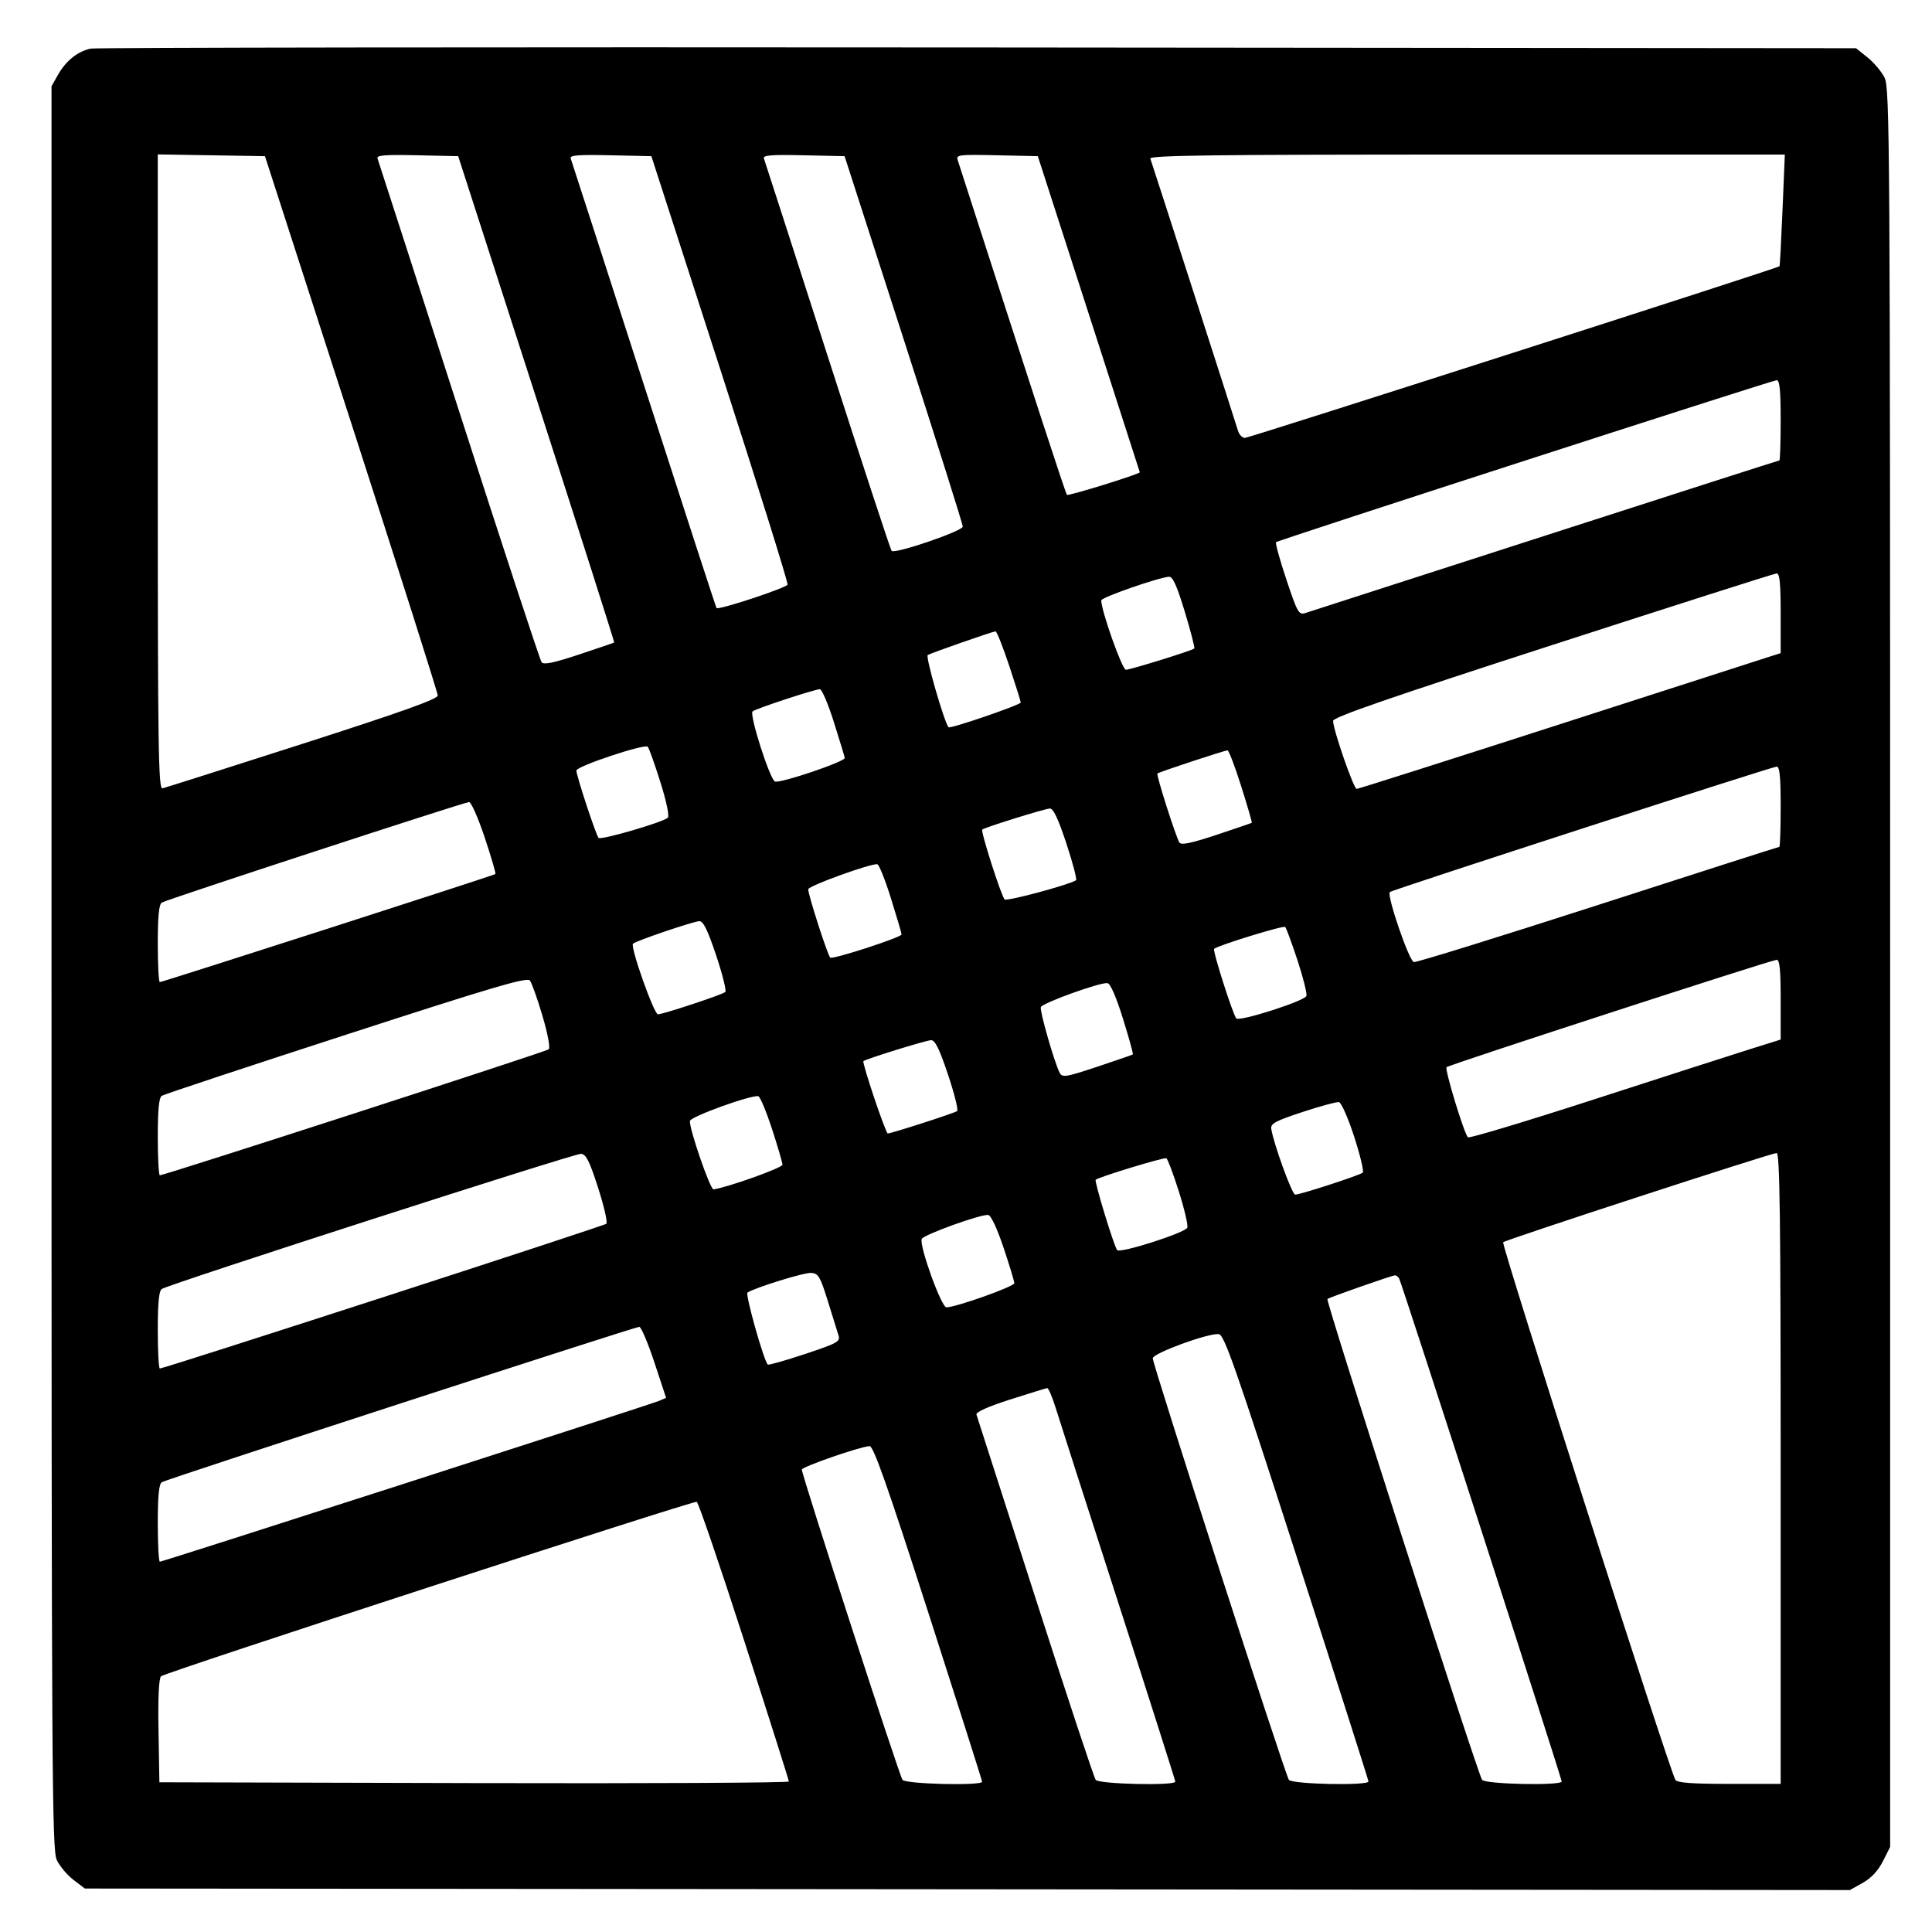
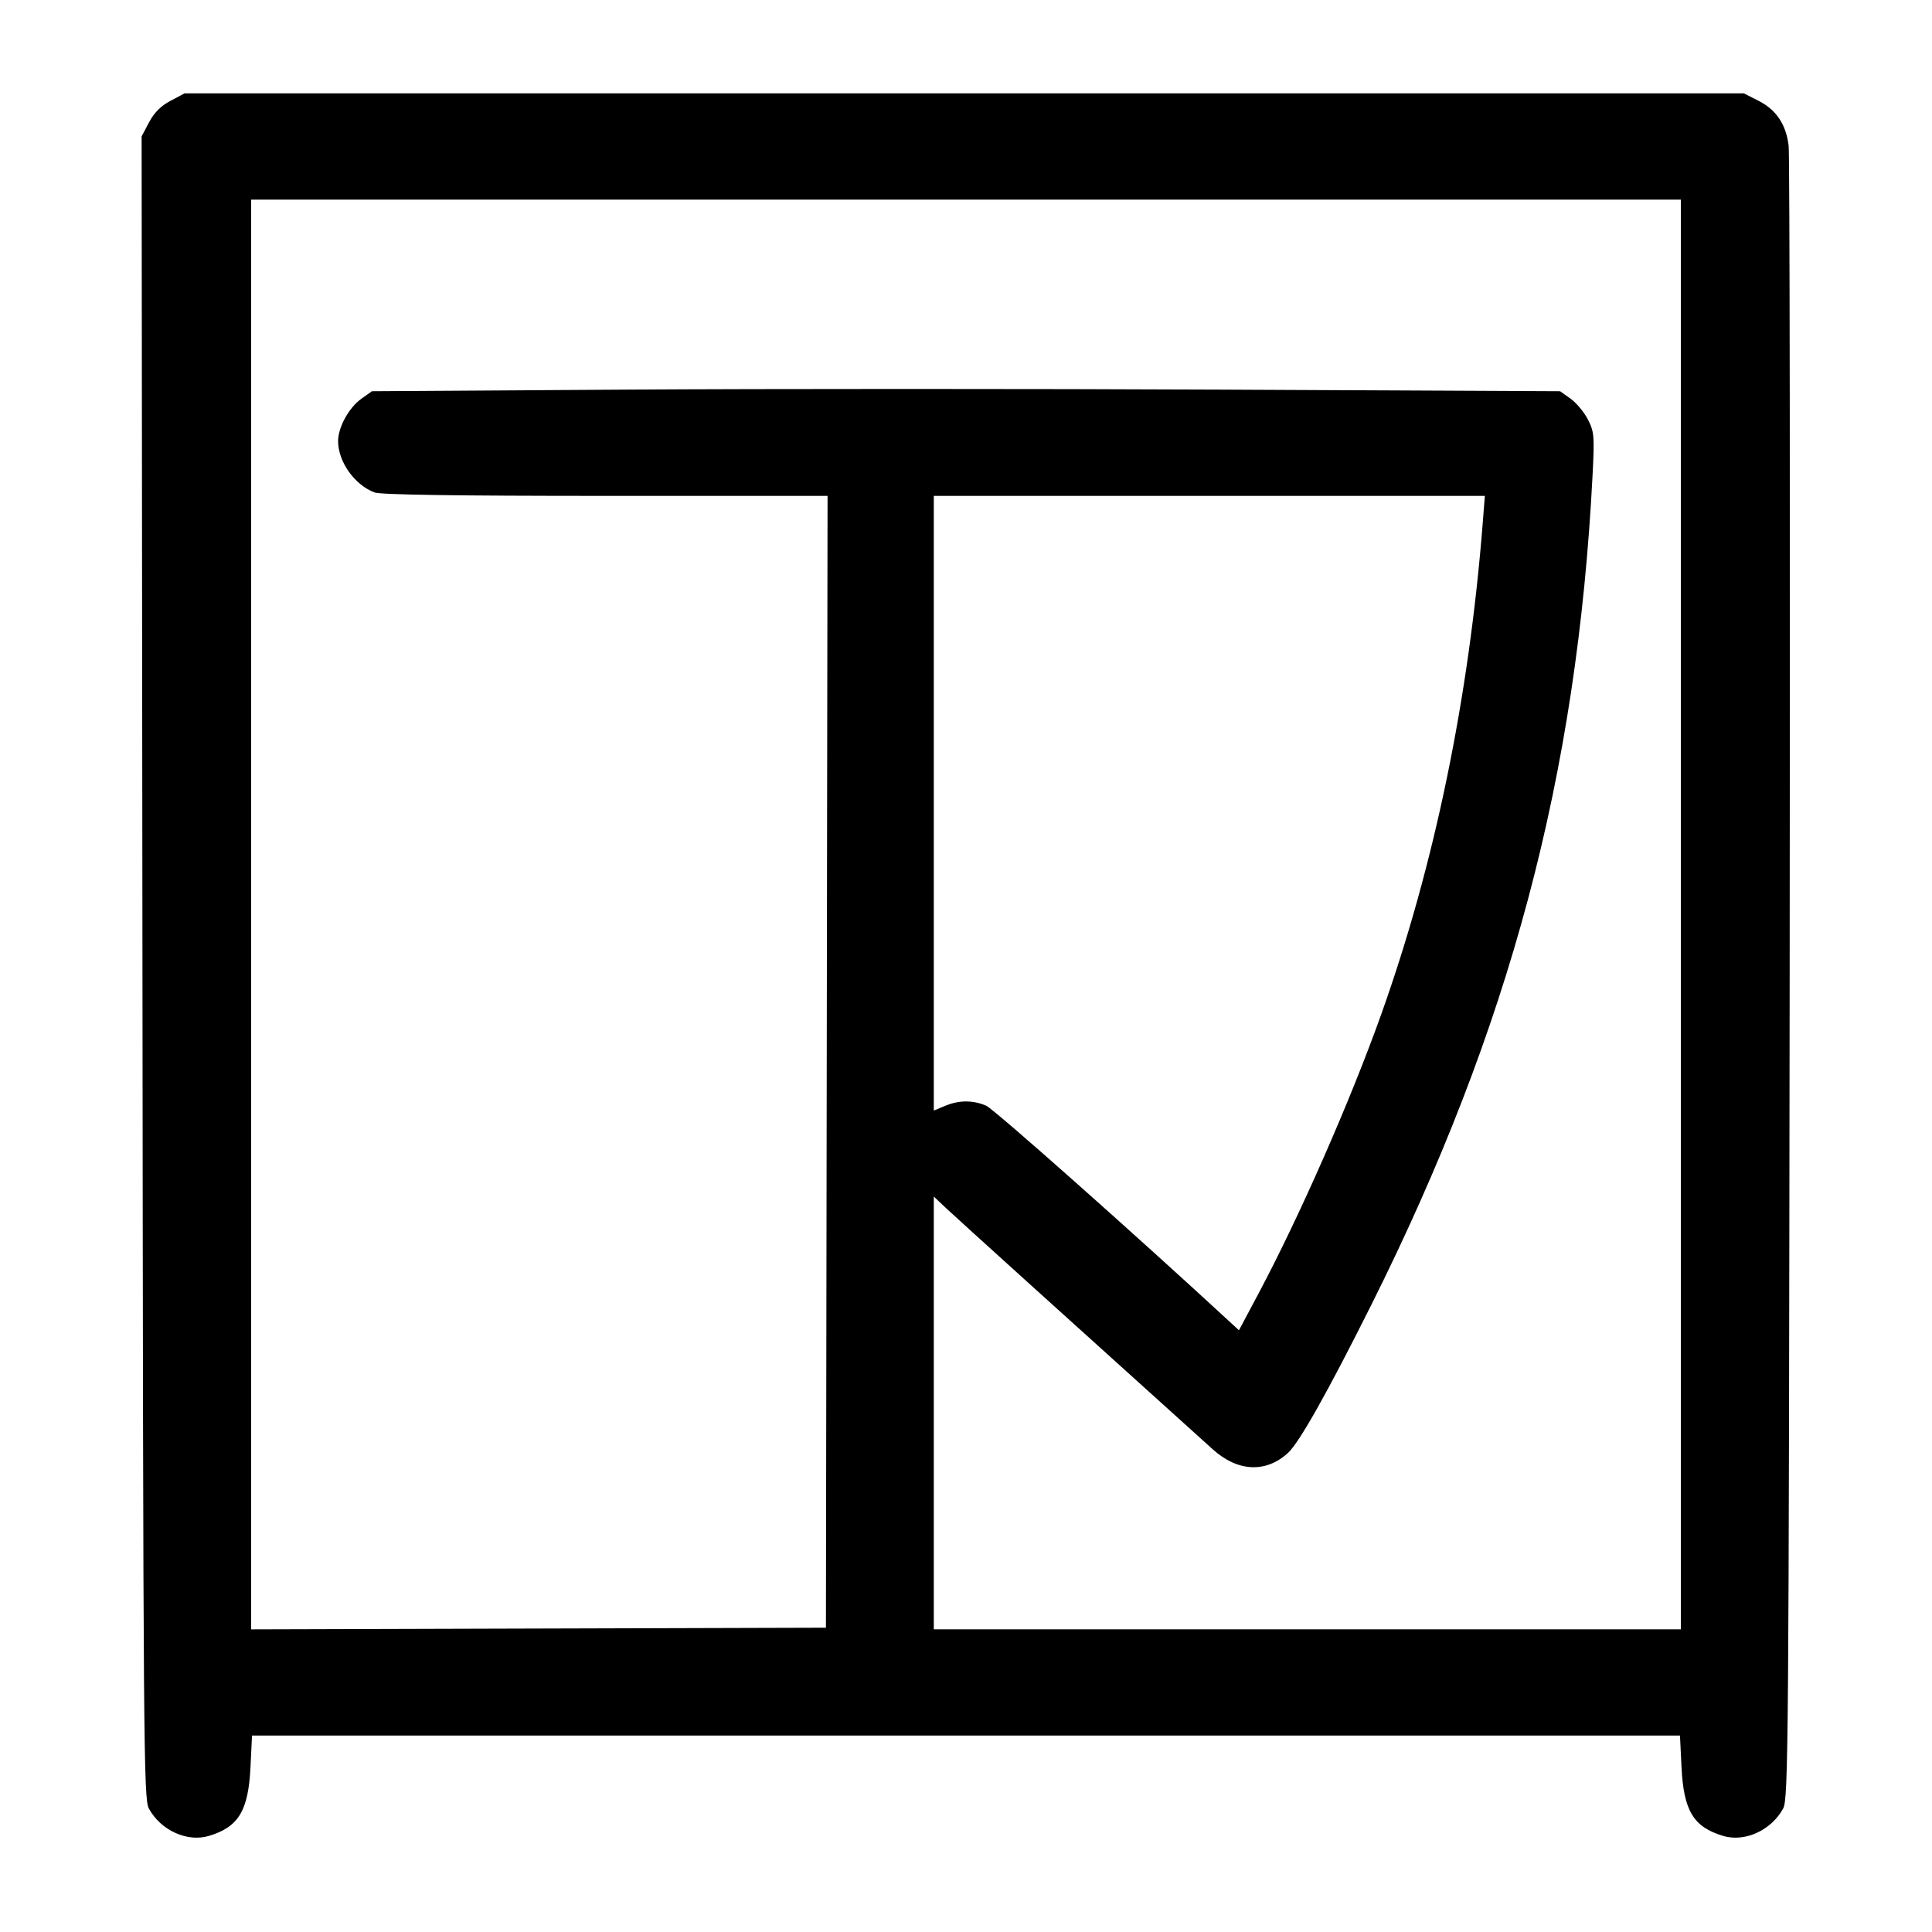
<svg xmlns="http://www.w3.org/2000/svg" width="1000" height="1000" viewBox="0 0 1000 1000" version="1.1" id="svg5">
-   <path d="M46.989 25.157 C 40.310 26.523,34.197 31.379,30.113 38.560 L 26.667 44.621 26.667 500.808 C 26.667 920.246,26.887 957.460,29.401 962.759 C 30.905 965.928,34.784 970.542,38.021 973.011 L 43.907 977.500 500.704 977.894 L 957.500 978.289 964.167 974.554 C 968.556 972.095,972.114 968.282,974.583 963.390 L 978.333 955.960 978.331 500.897 C 978.328 70.950,978.167 45.518,975.414 40.119 C 973.811 36.975,969.839 32.279,966.586 29.682 L 960.671 24.961 506.250 24.564 C 256.318 24.345,49.651 24.612,46.989 25.157 M181.859 219.167 C 206.453 295.250,226.582 358.625,226.591 360.000 C 226.602 361.829,207.802 368.541,156.574 385.000 C 118.056 397.375,85.445 407.742,84.104 408.039 C 81.978 408.509,81.667 387.576,81.667 244.249 L 81.667 79.919 109.405 80.376 L 137.143 80.833 181.859 219.167 M277.728 206.547 C 300.040 275.689,318.117 332.396,317.898 332.562 C 317.679 332.729,309.474 335.529,299.665 338.784 C 286.534 343.142,281.434 344.193,280.330 342.769 C 279.506 341.704,260.241 283.083,237.518 212.500 C 214.796 141.917,195.845 83.206,195.404 82.032 C 194.774 80.352,199.134 79.997,215.882 80.365 L 237.161 80.833 277.728 206.547 M372.709 190.833 C 392.266 251.333,407.986 301.628,407.641 302.599 C 407.037 304.302,371.955 315.880,370.879 314.732 C 370.587 314.421,353.665 262.417,333.274 199.167 C 312.883 135.917,295.840 83.206,295.401 82.032 C 294.774 80.352,299.134 79.997,315.878 80.365 L 337.151 80.833 372.709 190.833 M467.747 175.617 C 484.569 227.748,498.333 271.371,498.333 272.557 C 498.333 274.863,463.239 286.863,461.505 285.150 C 460.958 284.609,446.041 239.167,428.356 184.167 C 410.671 129.167,395.842 83.206,395.403 82.032 C 394.774 80.352,399.134 79.997,415.882 80.365 L 437.160 80.833 467.747 175.617 M563.548 162.500 C 578.054 207.417,589.940 244.292,589.961 244.446 C 590.086 245.344,552.968 256.857,552.252 256.141 C 551.550 255.439,536.468 209.227,495.701 82.866 C 494.811 80.110,496.254 79.932,515.959 80.366 L 537.175 80.833 563.548 162.500 M922.628 108.728 C 921.971 124.528,921.267 137.622,921.064 137.825 C 920.057 138.832,646.496 226.667,644.366 226.667 C 643.005 226.667,641.389 224.979,640.775 222.917 C 639.271 217.869,596.385 84.725,595.411 82.083 C 594.800 80.426,628.263 80.000,759.233 80.000 L 923.823 80.000 922.628 108.728 M921.667 217.500 C 921.667 228.958,921.365 238.333,920.996 238.333 C 920.627 238.333,866.065 255.850,799.746 277.258 C 733.427 298.667,677.550 316.695,675.575 317.321 C 672.260 318.370,671.510 317.035,665.819 299.957 C 662.428 289.782,660.020 281.092,660.466 280.645 C 661.518 279.593,916.839 196.977,919.583 196.800 C 921.146 196.700,921.667 201.873,921.667 217.500 M921.667 317.371 L 921.667 338.075 916.250 339.782 C 913.271 340.721,864.230 356.530,807.270 374.912 C 750.309 393.294,703.031 408.333,702.207 408.333 C 700.654 408.333,690.000 377.605,690.000 373.126 C 690.000 371.240,719.167 361.146,803.750 333.760 C 866.313 313.503,918.438 296.871,919.583 296.798 C 921.145 296.700,921.667 301.848,921.667 317.371 M613.267 316.695 C 616.328 326.795,618.532 335.336,618.166 335.676 C 617.006 336.754,585.059 346.667,582.745 346.667 C 580.850 346.667,570.000 316.095,570.000 310.757 C 570.000 309.224,599.561 298.919,605.101 298.520 C 607.010 298.383,609.185 303.223,613.267 316.695 M522.362 344.586 C 525.646 354.442,528.333 363.005,528.333 363.615 C 528.333 364.836,491.758 377.371,490.963 376.423 C 488.685 373.706,478.928 339.829,480.198 339.044 C 481.886 338.001,513.353 327.012,515.279 326.793 C 515.891 326.724,519.078 334.731,522.362 344.586 M431.609 373.750 C 434.573 383.146,437.111 391.490,437.249 392.292 C 437.573 394.174,403.892 405.571,401.133 404.512 C 398.505 403.504,387.752 369.885,389.526 368.223 C 390.966 366.874,421.385 356.841,424.360 356.734 C 425.384 356.697,428.646 364.354,431.609 373.750 M341.762 404.667 C 344.926 414.719,346.544 422.423,345.666 423.254 C 343.187 425.603,310.975 434.985,309.819 433.695 C 308.444 432.161,298.333 401.470,298.333 398.829 C 298.333 396.637,333.495 384.906,335.263 386.507 C 335.866 387.053,338.791 395.225,341.762 404.667 M642.441 406.944 C 645.683 417.180,648.147 425.699,647.917 425.876 C 647.688 426.053,639.446 428.871,629.603 432.138 C 616.606 436.452,611.370 437.543,610.480 436.123 C 608.601 433.126,598.375 401.069,599.075 400.370 C 599.806 399.638,633.631 388.469,635.358 388.389 C 636.013 388.358,639.200 396.708,642.441 406.944 M921.667 417.500 C 921.667 428.958,921.357 438.333,920.979 438.333 C 920.600 438.333,878.426 451.855,827.259 468.381 C 776.092 484.908,733.140 498.220,731.811 497.964 C 729.351 497.490,717.676 463.445,719.381 461.720 C 720.466 460.622,916.701 396.991,919.583 396.803 C 921.146 396.701,921.667 401.872,921.667 417.500 M250.868 433.438 C 254.247 443.579,256.747 452.116,256.423 452.408 C 255.655 453.100,84.100 508.333,82.719 508.333 C 82.140 508.333,81.667 499.378,81.667 488.432 C 81.667 474.391,82.277 468.133,83.741 467.182 C 86.082 465.660,239.760 415.381,242.779 415.149 C 243.849 415.067,247.489 423.297,250.868 433.438 M551.981 436.660 C 555.311 446.740,557.540 455.283,556.934 455.645 C 552.729 458.157,521.013 466.659,519.987 465.550 C 518.173 463.587,507.506 430.265,508.415 429.397 C 509.549 428.313,540.456 418.674,543.380 418.492 C 545.184 418.379,547.689 423.671,551.981 436.660 M461.204 465.129 C 464.190 474.683,466.641 483.025,466.650 483.666 C 466.671 485.142,431.316 496.647,429.744 495.675 C 428.539 494.930,418.333 463.286,418.333 460.295 C 418.333 458.543,451.264 446.637,454.136 447.351 C 455.037 447.575,458.217 455.575,461.204 465.129 M370.679 494.507 C 373.964 504.319,376.093 512.851,375.410 513.466 C 373.868 514.854,343.212 525.000,340.560 525.000 C 338.471 525.000,326.104 490.022,327.637 488.451 C 329.014 487.042,358.715 476.950,361.936 476.798 C 364.006 476.700,366.212 481.169,370.679 494.507 M671.616 497.140 C 674.566 506.109,676.619 514.387,676.178 515.536 C 675.172 518.157,641.546 528.917,639.911 527.141 C 638.163 525.241,627.523 491.905,628.415 491.119 C 630.468 489.309,664.308 478.891,665.209 479.792 C 665.783 480.365,668.666 488.171,671.616 497.140 M921.667 517.371 L 921.667 538.074 905.417 543.176 C 896.479 545.982,860.297 557.633,825.011 569.066 C 789.725 580.500,760.372 589.325,759.782 588.678 C 757.699 586.393,747.677 553.434,748.741 552.370 C 749.974 551.137,916.402 497.003,919.583 496.800 C 921.145 496.700,921.667 501.848,921.667 517.371 M280.784 525.812 C 283.528 535.105,284.880 542.373,284.006 543.136 C 282.605 544.359,85.118 608.333,82.744 608.333 C 82.152 608.333,81.667 599.378,81.667 588.432 C 81.667 574.360,82.276 568.135,83.746 567.182 C 84.890 566.440,127.828 552.203,179.163 535.543 C 255.640 510.724,272.821 505.663,274.278 507.527 C 275.256 508.778,278.183 517.006,280.784 525.812 M581.247 527.257 C 584.345 537.204,586.644 545.535,586.356 545.771 C 586.069 546.006,577.769 548.875,567.912 552.147 C 551.632 557.550,549.853 557.839,548.501 555.298 C 545.841 550.297,538.077 523.269,538.735 521.296 C 539.440 519.179,569.413 508.375,573.224 508.864 C 574.722 509.056,577.720 515.928,581.247 527.257 M490.679 556.174 C 493.964 565.986,496.093 574.494,495.410 575.082 C 494.247 576.081,461.429 586.667,459.495 586.667 C 458.411 586.667,446.083 550.009,446.911 549.247 C 448.143 548.112,479.296 538.464,481.936 538.400 C 483.990 538.351,486.248 542.941,490.679 556.174 M399.573 584.300 C 402.547 593.393,404.984 601.749,404.990 602.868 C 404.998 604.455,376.773 614.543,369.324 615.616 C 367.607 615.863,356.550 583.737,357.125 580.172 C 357.484 577.945,388.891 566.605,392.500 567.400 C 393.417 567.602,396.600 575.207,399.573 584.300 M700.908 588.299 C 704.021 597.905,706.028 606.293,705.367 606.938 C 704.006 608.268,673.103 618.333,670.382 618.333 C 668.775 618.333,659.222 592.055,658.004 584.286 C 657.579 581.577,660.120 580.208,674.167 575.577 C 683.333 572.555,691.827 570.252,693.041 570.458 C 694.255 570.664,697.795 578.693,700.908 588.299 M309.592 614.833 C 312.659 624.366,314.567 632.729,313.834 633.418 C 312.594 634.583,85.085 708.333,82.733 708.333 C 82.146 708.333,81.667 699.378,81.667 688.432 C 81.667 674.375,82.277 668.134,83.744 667.182 C 87.789 664.556,297.551 596.921,300.758 597.208 C 303.357 597.441,305.147 601.012,309.592 614.833 M921.667 760.000 L 921.667 923.333 895.098 923.333 C 875.674 923.333,868.167 922.773,867.182 921.250 C 864.307 916.809,776.936 644.100,778.031 642.988 C 779.305 641.694,916.219 597.022,919.583 596.802 C 921.237 596.695,921.667 630.372,921.667 760.000 M610.166 616.679 C 613.048 625.769,615.019 634.212,614.548 635.442 C 613.541 638.066,579.786 648.868,578.237 647.062 C 576.647 645.208,566.339 611.439,567.123 610.655 C 568.519 609.259,602.547 598.897,603.714 599.512 C 604.381 599.864,607.285 607.589,610.166 616.679 M519.435 645.769 C 522.496 654.901,525.000 663.179,525.000 664.165 C 525.000 665.915,494.771 676.667,489.852 676.667 C 487.252 676.667,475.816 645.051,477.063 641.310 C 477.769 639.194,507.727 628.370,511.518 628.862 C 512.917 629.043,516.125 635.895,519.435 645.769 M428.451 673.333 C 430.864 681.125,433.353 689.116,433.982 691.092 C 435.036 694.408,433.706 695.155,416.624 700.848 C 406.449 704.238,397.799 706.688,397.402 706.291 C 395.278 704.167,385.614 669.817,386.915 669.013 C 391.345 666.275,416.405 658.557,419.948 658.839 C 423.585 659.129,424.572 660.812,428.451 673.333 M724.163 661.661 C 725.370 663.614,808.302 920.243,808.321 922.083 C 808.344 924.346,768.908 923.549,767.127 921.250 C 764.920 918.401,686.097 673.348,687.073 672.371 C 687.863 671.582,719.858 660.360,721.985 660.126 C 722.618 660.057,723.599 660.748,724.163 661.661 M338.679 705.089 L 344.765 723.512 341.133 725.084 C 336.713 726.997,84.258 808.333,82.741 808.333 C 82.150 808.333,81.667 799.378,81.667 788.432 C 81.667 774.378,82.277 768.134,83.743 767.182 C 86.018 765.704,328.104 686.935,330.880 686.769 C 331.822 686.713,335.331 694.957,338.679 705.089 M671.199 805.833 C 691.607 869.083,708.312 921.396,708.319 922.083 C 708.345 924.347,668.908 923.549,667.132 921.250 C 665.231 918.789,596.667 706.470,596.667 703.045 C 596.667 700.471,625.174 690.020,630.796 690.533 C 633.640 690.792,639.174 706.585,671.199 805.833 M546.423 728.750 C 548.196 734.479,562.851 780.083,578.990 830.092 C 595.129 880.101,608.333 921.539,608.333 922.176 C 608.333 924.376,568.862 923.490,567.131 921.250 C 566.245 920.104,552.151 877.542,535.810 826.667 C 519.469 775.792,505.788 733.273,505.408 732.180 C 504.971 730.923,511.350 728.070,522.776 724.410 C 532.707 721.229,541.366 718.560,542.016 718.480 C 542.667 718.399,544.650 723.021,546.423 728.750 M480.504 834.721 C 495.810 882.234,508.333 921.609,508.333 922.221 C 508.333 924.391,468.840 923.460,467.132 921.250 C 465.497 919.134,414.976 763.427,415.029 760.670 C 415.058 759.206,444.928 748.838,450.087 748.502 C 452.068 748.373,459.202 768.597,480.504 834.721 M385.197 849.238 C 397.903 888.615,408.307 921.400,408.316 922.092 C 408.326 922.784,335.021 923.159,245.417 922.925 L 82.500 922.500 82.040 895.960 C 81.741 878.773,82.206 868.794,83.358 867.642 C 85.278 865.722,358.205 776.833,360.631 777.338 C 361.436 777.506,372.491 809.861,385.197 849.238 " stroke="none" fill-rule="evenodd" fill="#000000" />
+   <path d="M88.267 52.171 C 83.297 54.799,79.795 58.306,77.156 63.296 L 73.302 70.584 73.734 500.708 C 74.141 904.839,74.341 931.152,77.050 936.103 C 83.233 947.402,96.885 953.627,108.108 950.265 C 123.485 945.657,128.555 937.262,129.656 914.583 L 130.446 898.333 500.000 898.333 L 869.554 898.333 870.344 914.583 C 871.445 937.262,876.515 945.657,891.892 950.265 C 903.115 953.627,916.767 947.402,922.950 936.103 C 925.658 931.153,925.863 905.124,926.328 507.500 C 926.599 274.667,926.363 80.267,925.801 75.501 C 924.494 64.392,919.387 56.800,910.050 52.083 L 902.627 48.333 499.076 48.333 L 95.524 48.333 88.267 52.171 M870.000 473.333 L 870.000 843.333 676.667 843.333 L 483.333 843.333 483.333 731.328 L 483.333 619.324 489.583 625.241 C 494.530 629.925,551.903 681.810,627.754 750.196 C 640.661 761.833,655.271 762.507,666.698 751.995 C 672.535 746.625,687.229 720.509,709.723 675.527 C 781.571 531.851,816.346 401.438,824.318 245.773 C 825.345 225.721,825.161 223.515,821.920 217.163 C 819.989 213.378,815.954 208.530,812.954 206.390 L 807.500 202.500 631.667 201.667 C 534.958 201.208,396.583 201.208,324.167 201.667 L 192.500 202.500 187.046 206.390 C 180.582 211.000,175.000 221.163,175.000 228.320 C 175.000 238.989,183.513 250.985,193.858 254.894 C 197.008 256.084,236.319 256.667,313.446 256.667 L 428.343 256.667 427.921 549.583 L 427.500 842.500 278.750 842.926 L 130.000 843.351 130.000 473.342 L 130.000 103.333 500.000 103.333 L 870.000 103.333 870.000 473.333 M767.484 270.417 C 760.353 361.308,742.532 447.614,714.900 525.075 C 698.925 569.859,672.628 629.669,651.317 669.690 L 641.276 688.547 637.721 685.264 C 586.947 638.360,514.522 574.081,510.470 572.325 C 503.591 569.343,496.392 569.374,489.113 572.415 L 483.333 574.830 483.333 415.748 L 483.333 256.667 625.948 256.667 L 768.562 256.667 767.484 270.417 " stroke="none" fill-rule="evenodd" fill="#000000" />
</svg>
